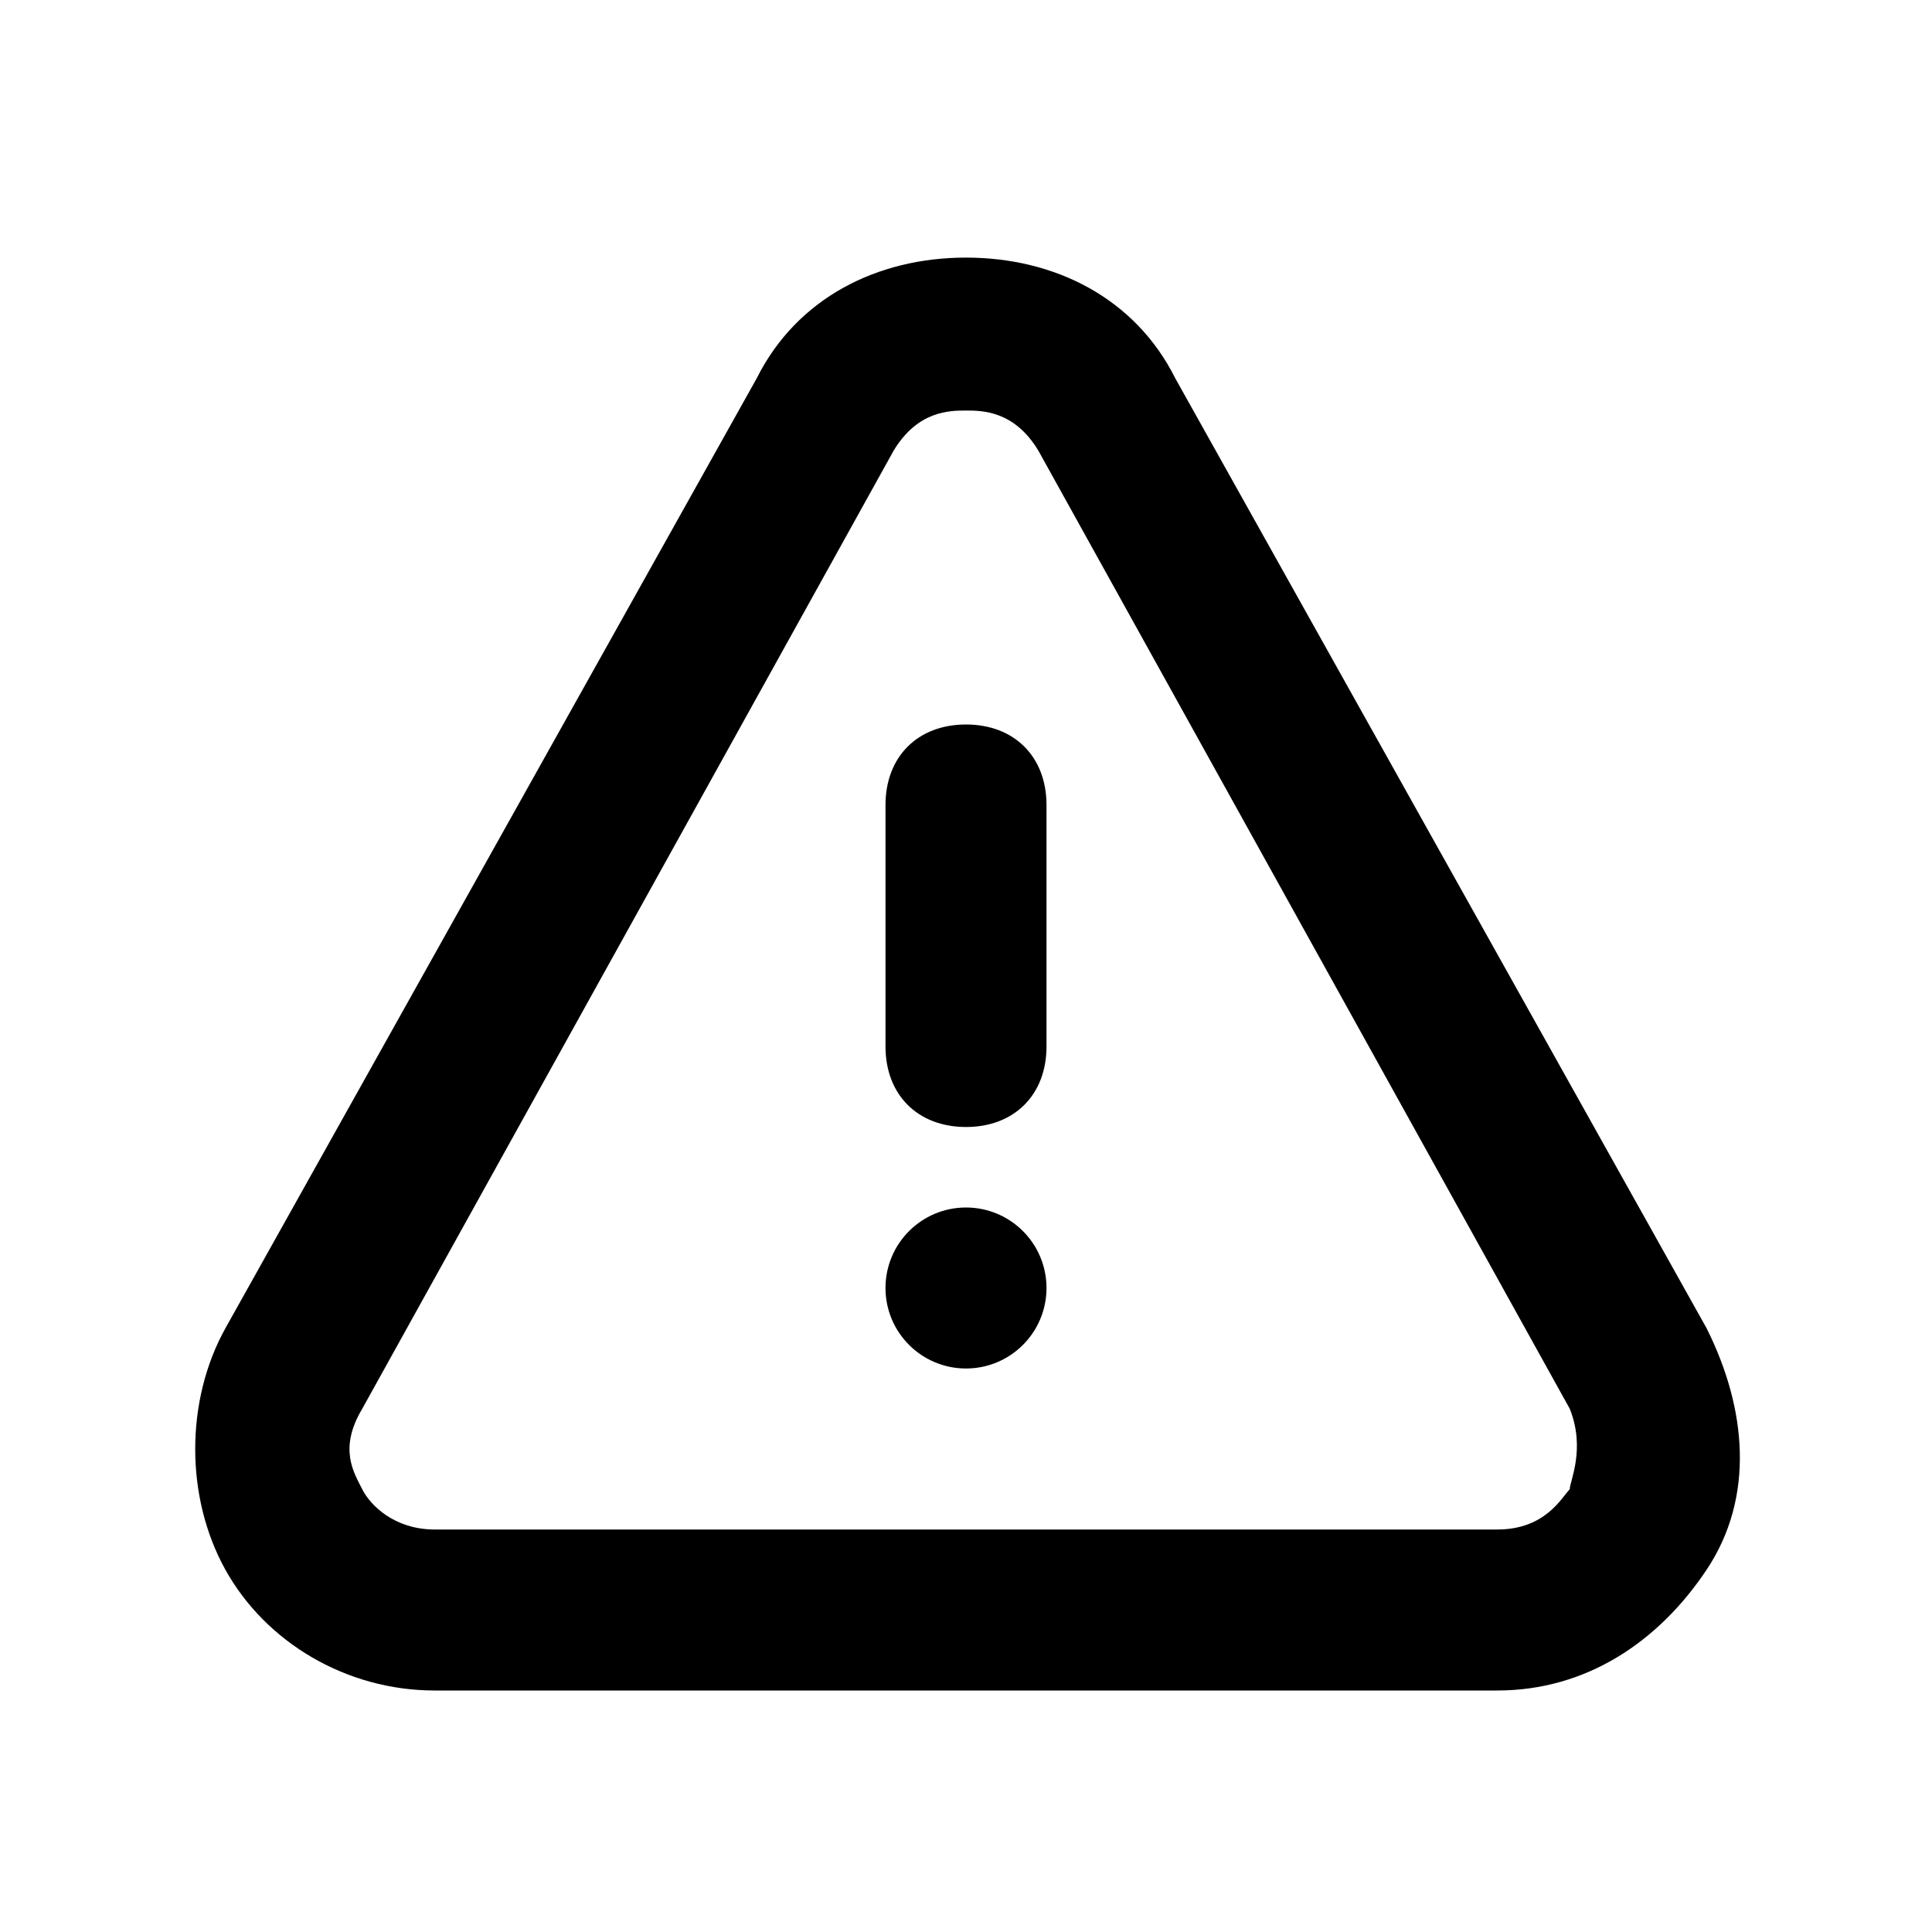
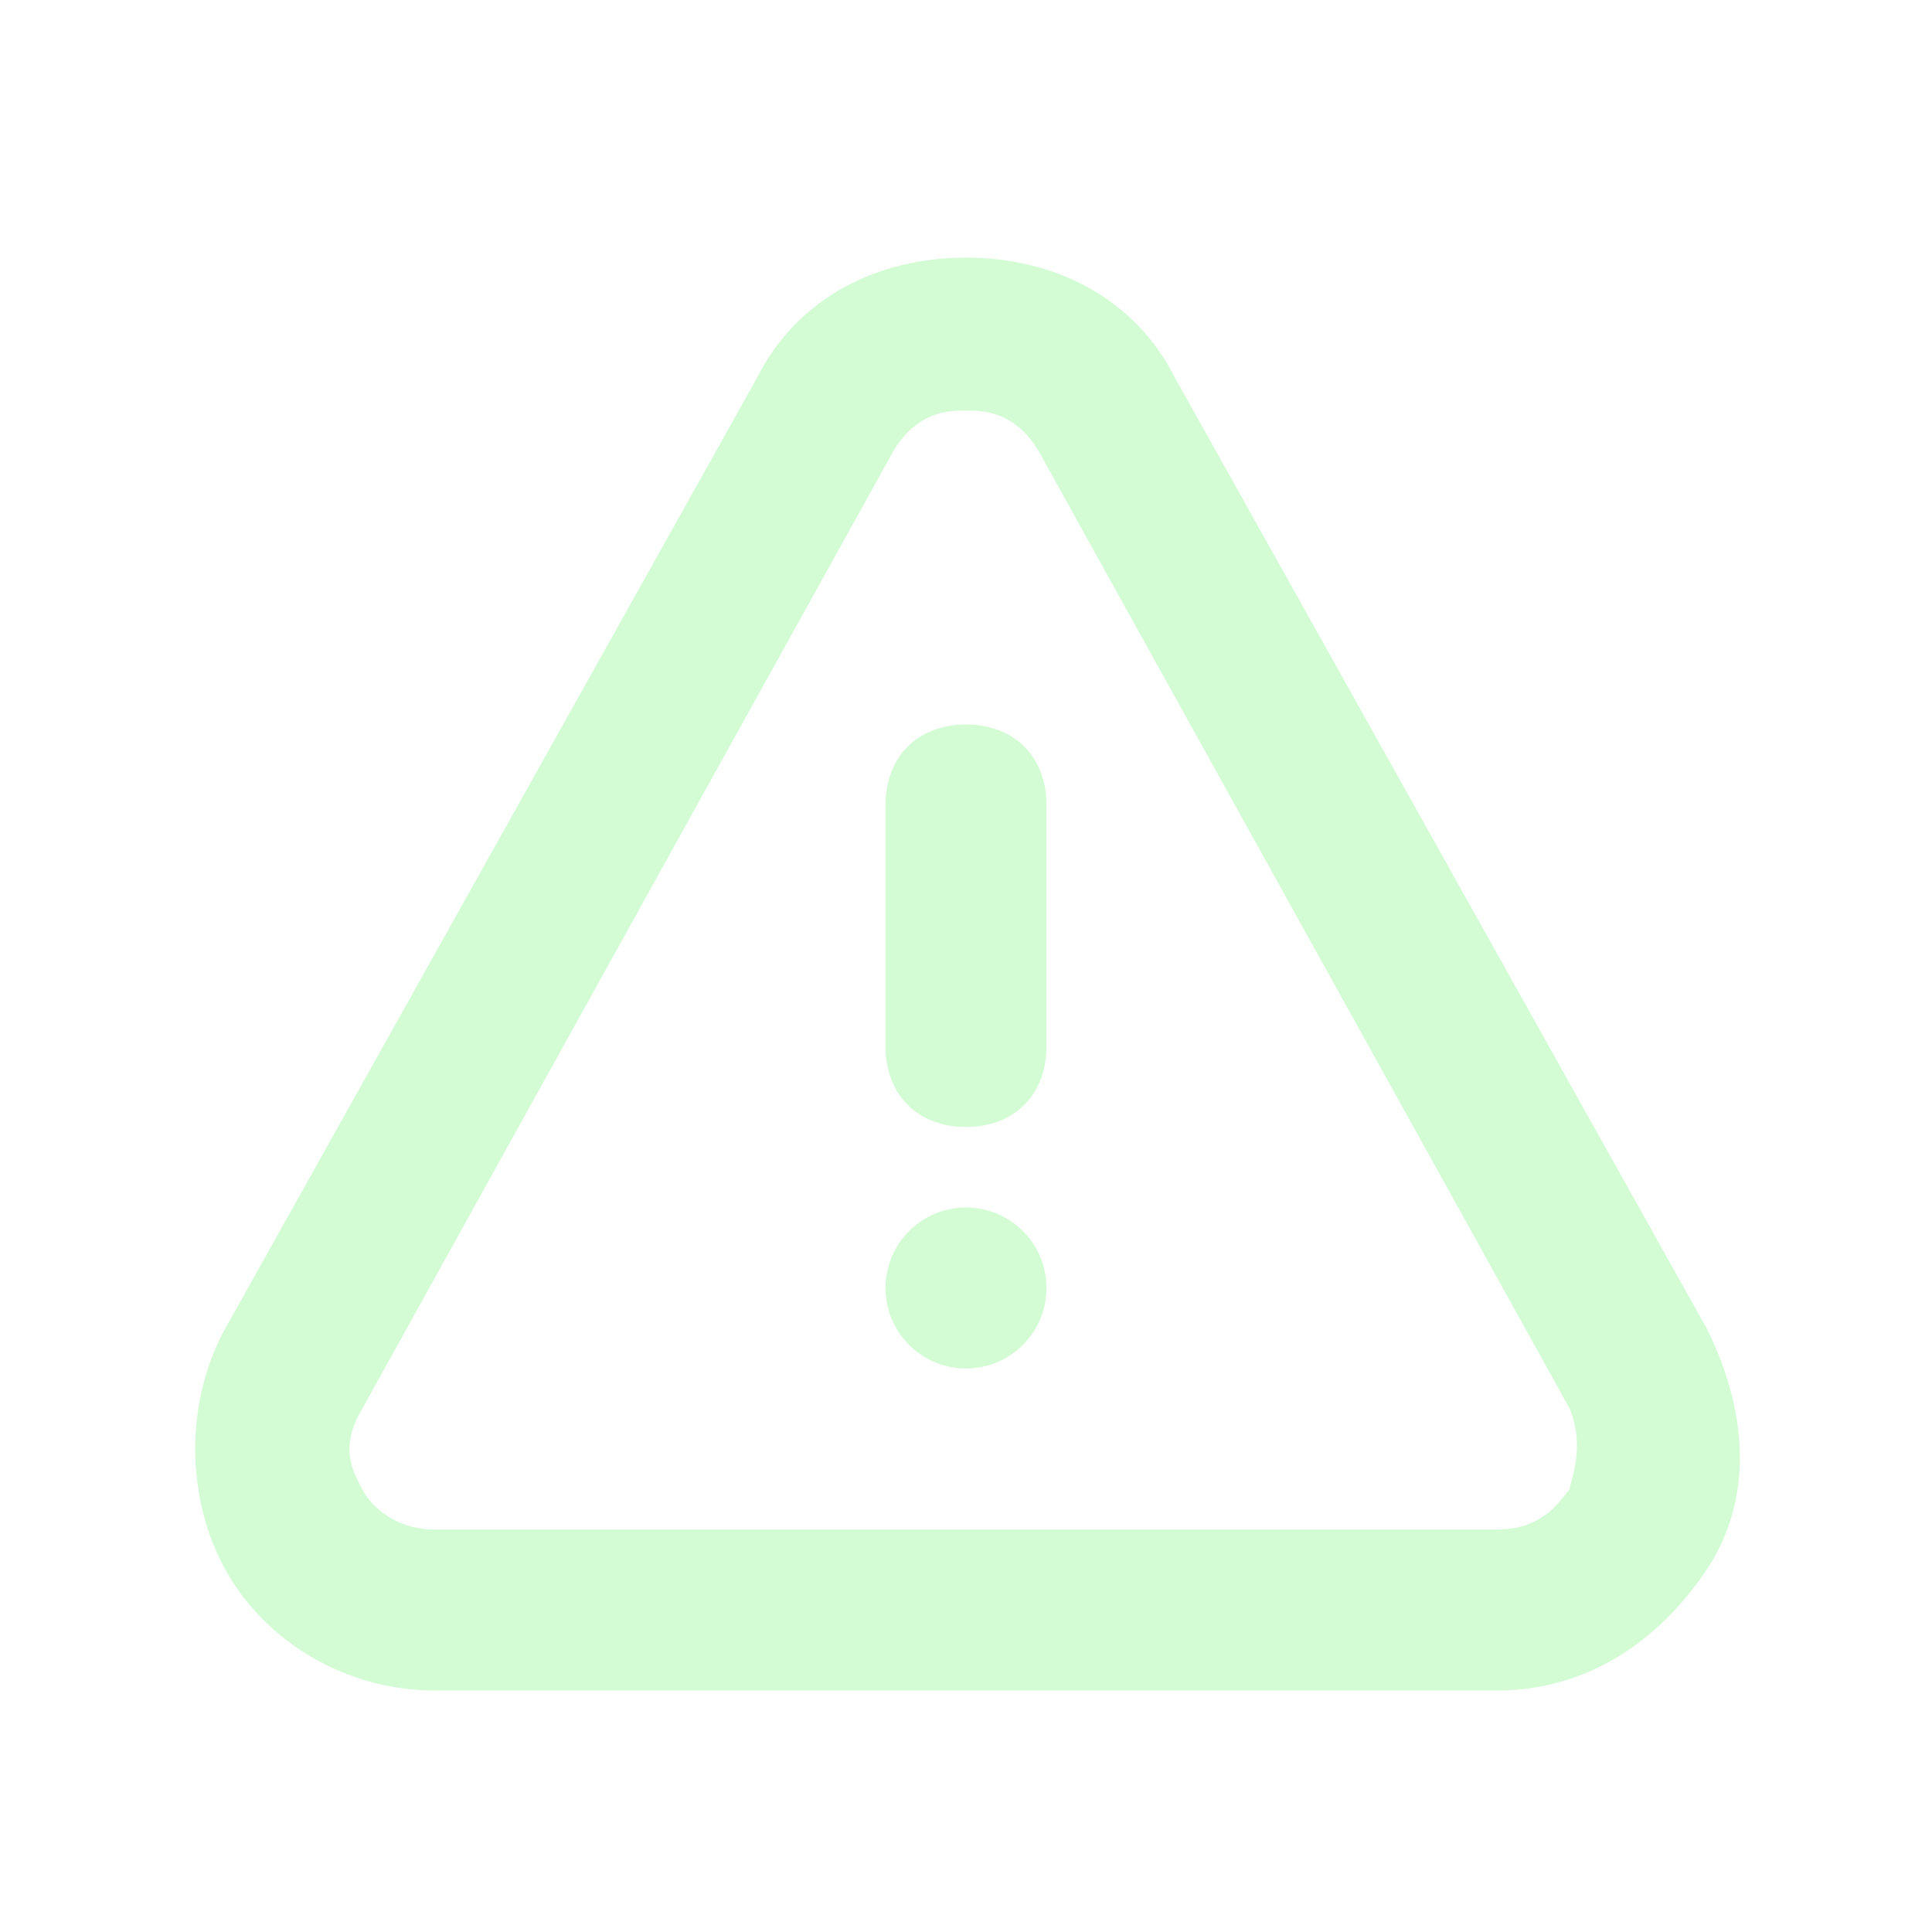
<svg xmlns="http://www.w3.org/2000/svg" style="enable-background:new 0 0 24 24;" version="1.1" viewBox="0 0 24 24" xml:space="preserve">
  <style type="text/css">
	.st0{opacity:0.2;fill:none;stroke:#000000;stroke-width:5.000000e-02;stroke-miterlimit:10;}
</style>
  <g id="grid_system" />
-   <g id="_icons">
+   <g id="_icons" fill="#D3FCD5">
    <g>
-       <path d="M21.2,16.5L14.6,4.7c-0.5-1-1.5-1.5-2.6-1.5S9.9,3.7,9.4,4.7L2.8,16.5c-0.5,0.9-0.5,2.1,0,3S4.3,21,5.4,21h13.2    c1.1,0,2-0.6,2.6-1.5S21.7,17.5,21.2,16.5z M19.5,18.5c-0.1,0.1-0.3,0.5-0.9,0.5H5.4c-0.5,0-0.8-0.3-0.9-0.5s-0.3-0.5,0-1    l6.6-11.9c0.3-0.5,0.7-0.5,0.9-0.5s0.6,0,0.9,0.5l6.6,11.9C19.7,18,19.5,18.4,19.5,18.5z" />
-       <path d="M12,9c-0.6,0-1,0.4-1,1v3c0,0.6,0.4,1,1,1s1-0.4,1-1v-3C13,9.4,12.6,9,12,9z" />
+       <path d="M21.2,16.5L14.6,4.7c-0.5-1-1.5-1.5-2.6-1.5S9.9,3.7,9.4,4.7L2.8,16.5c-0.5,0.9-0.5,2.1,0,3S4.3,21,5.4,21h13.2    c1.1,0,2-0.6,2.6-1.5S21.7,17.5,21.2,16.5z M19.5,18.5c-0.1,0.1-0.3,0.5-0.9,0.5H5.4c-0.5,0-0.8-0.3-0.9-0.5s-0.3-0.5,0-1    l6.6-11.9c0.3-0.5,0.7-0.5,0.9-0.5s0.6,0,0.9,0.5l6.6,11.9C19.7,18,19.5,18.4,19.5,18.5z" fill="#D3FCD5" />
+       <path d="M12,9c-0.6,0-1,0.4-1,1v3c0,0.6,0.4,1,1,1s1-0.4,1-1v-3C13,9.4,12.6,9,12,9z" fill="#D3FCD5" />
      <circle cx="12" cy="16" r="1" />
    </g>
  </g>
</svg>
